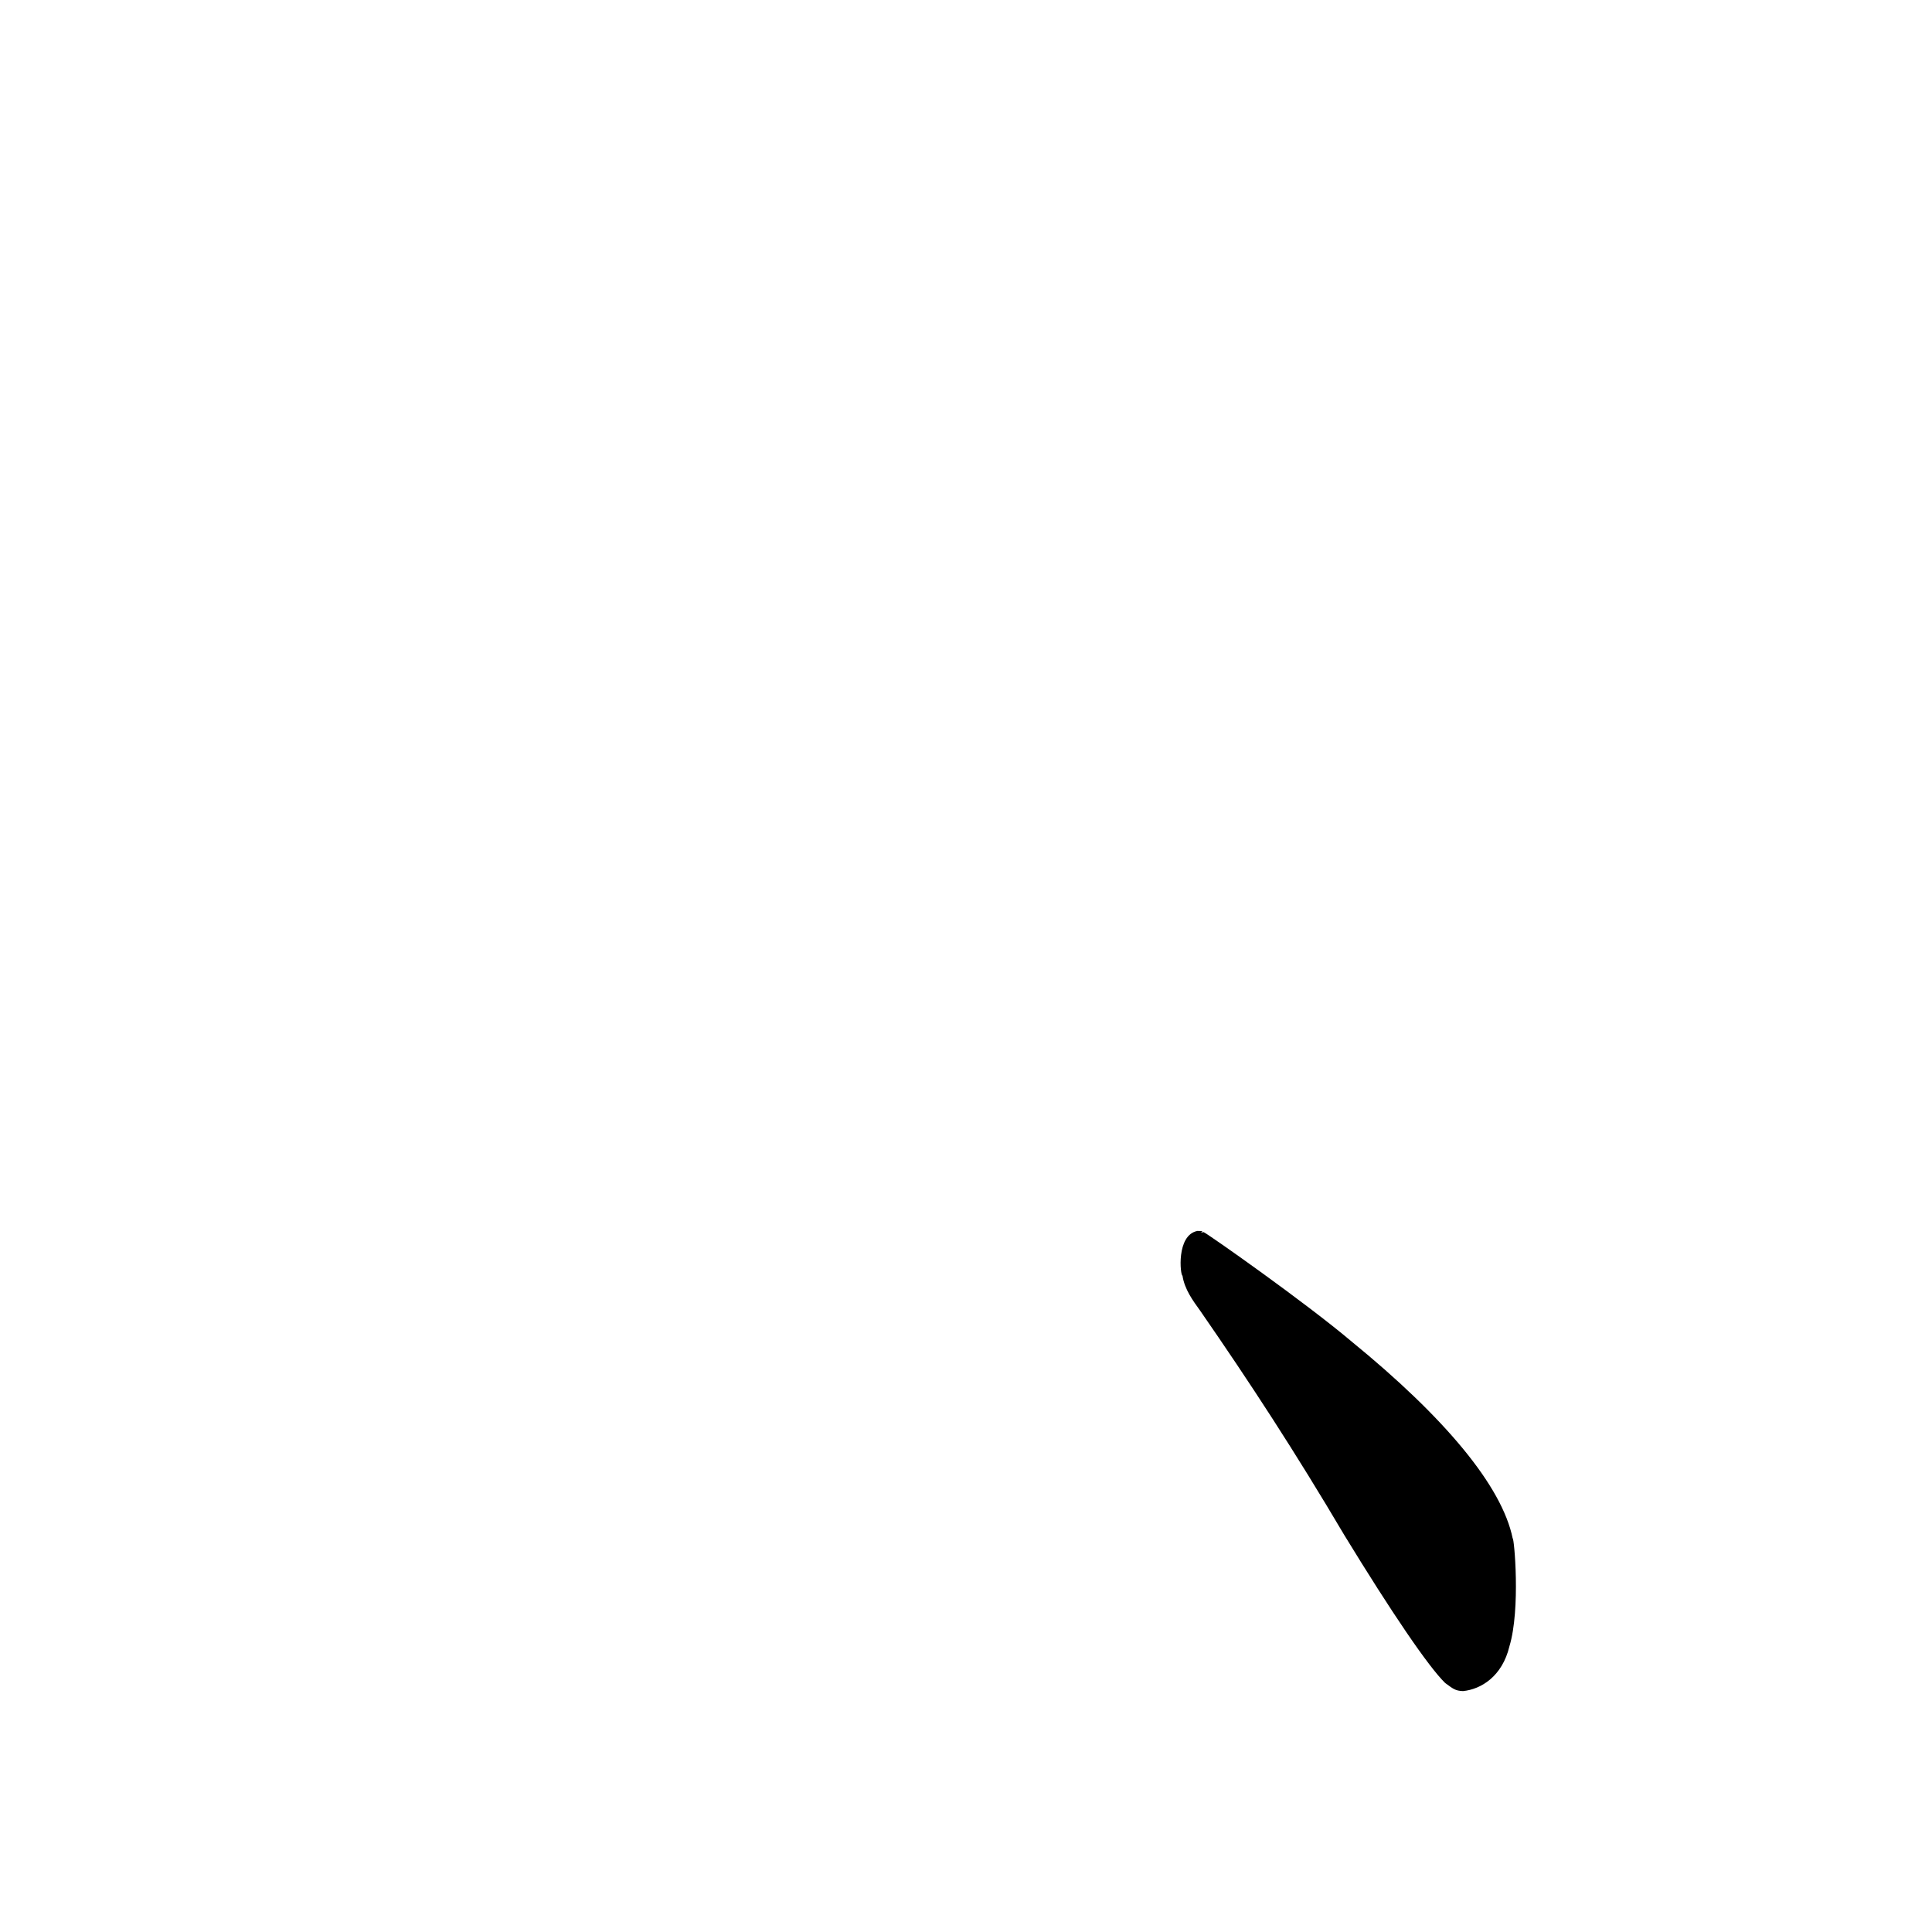
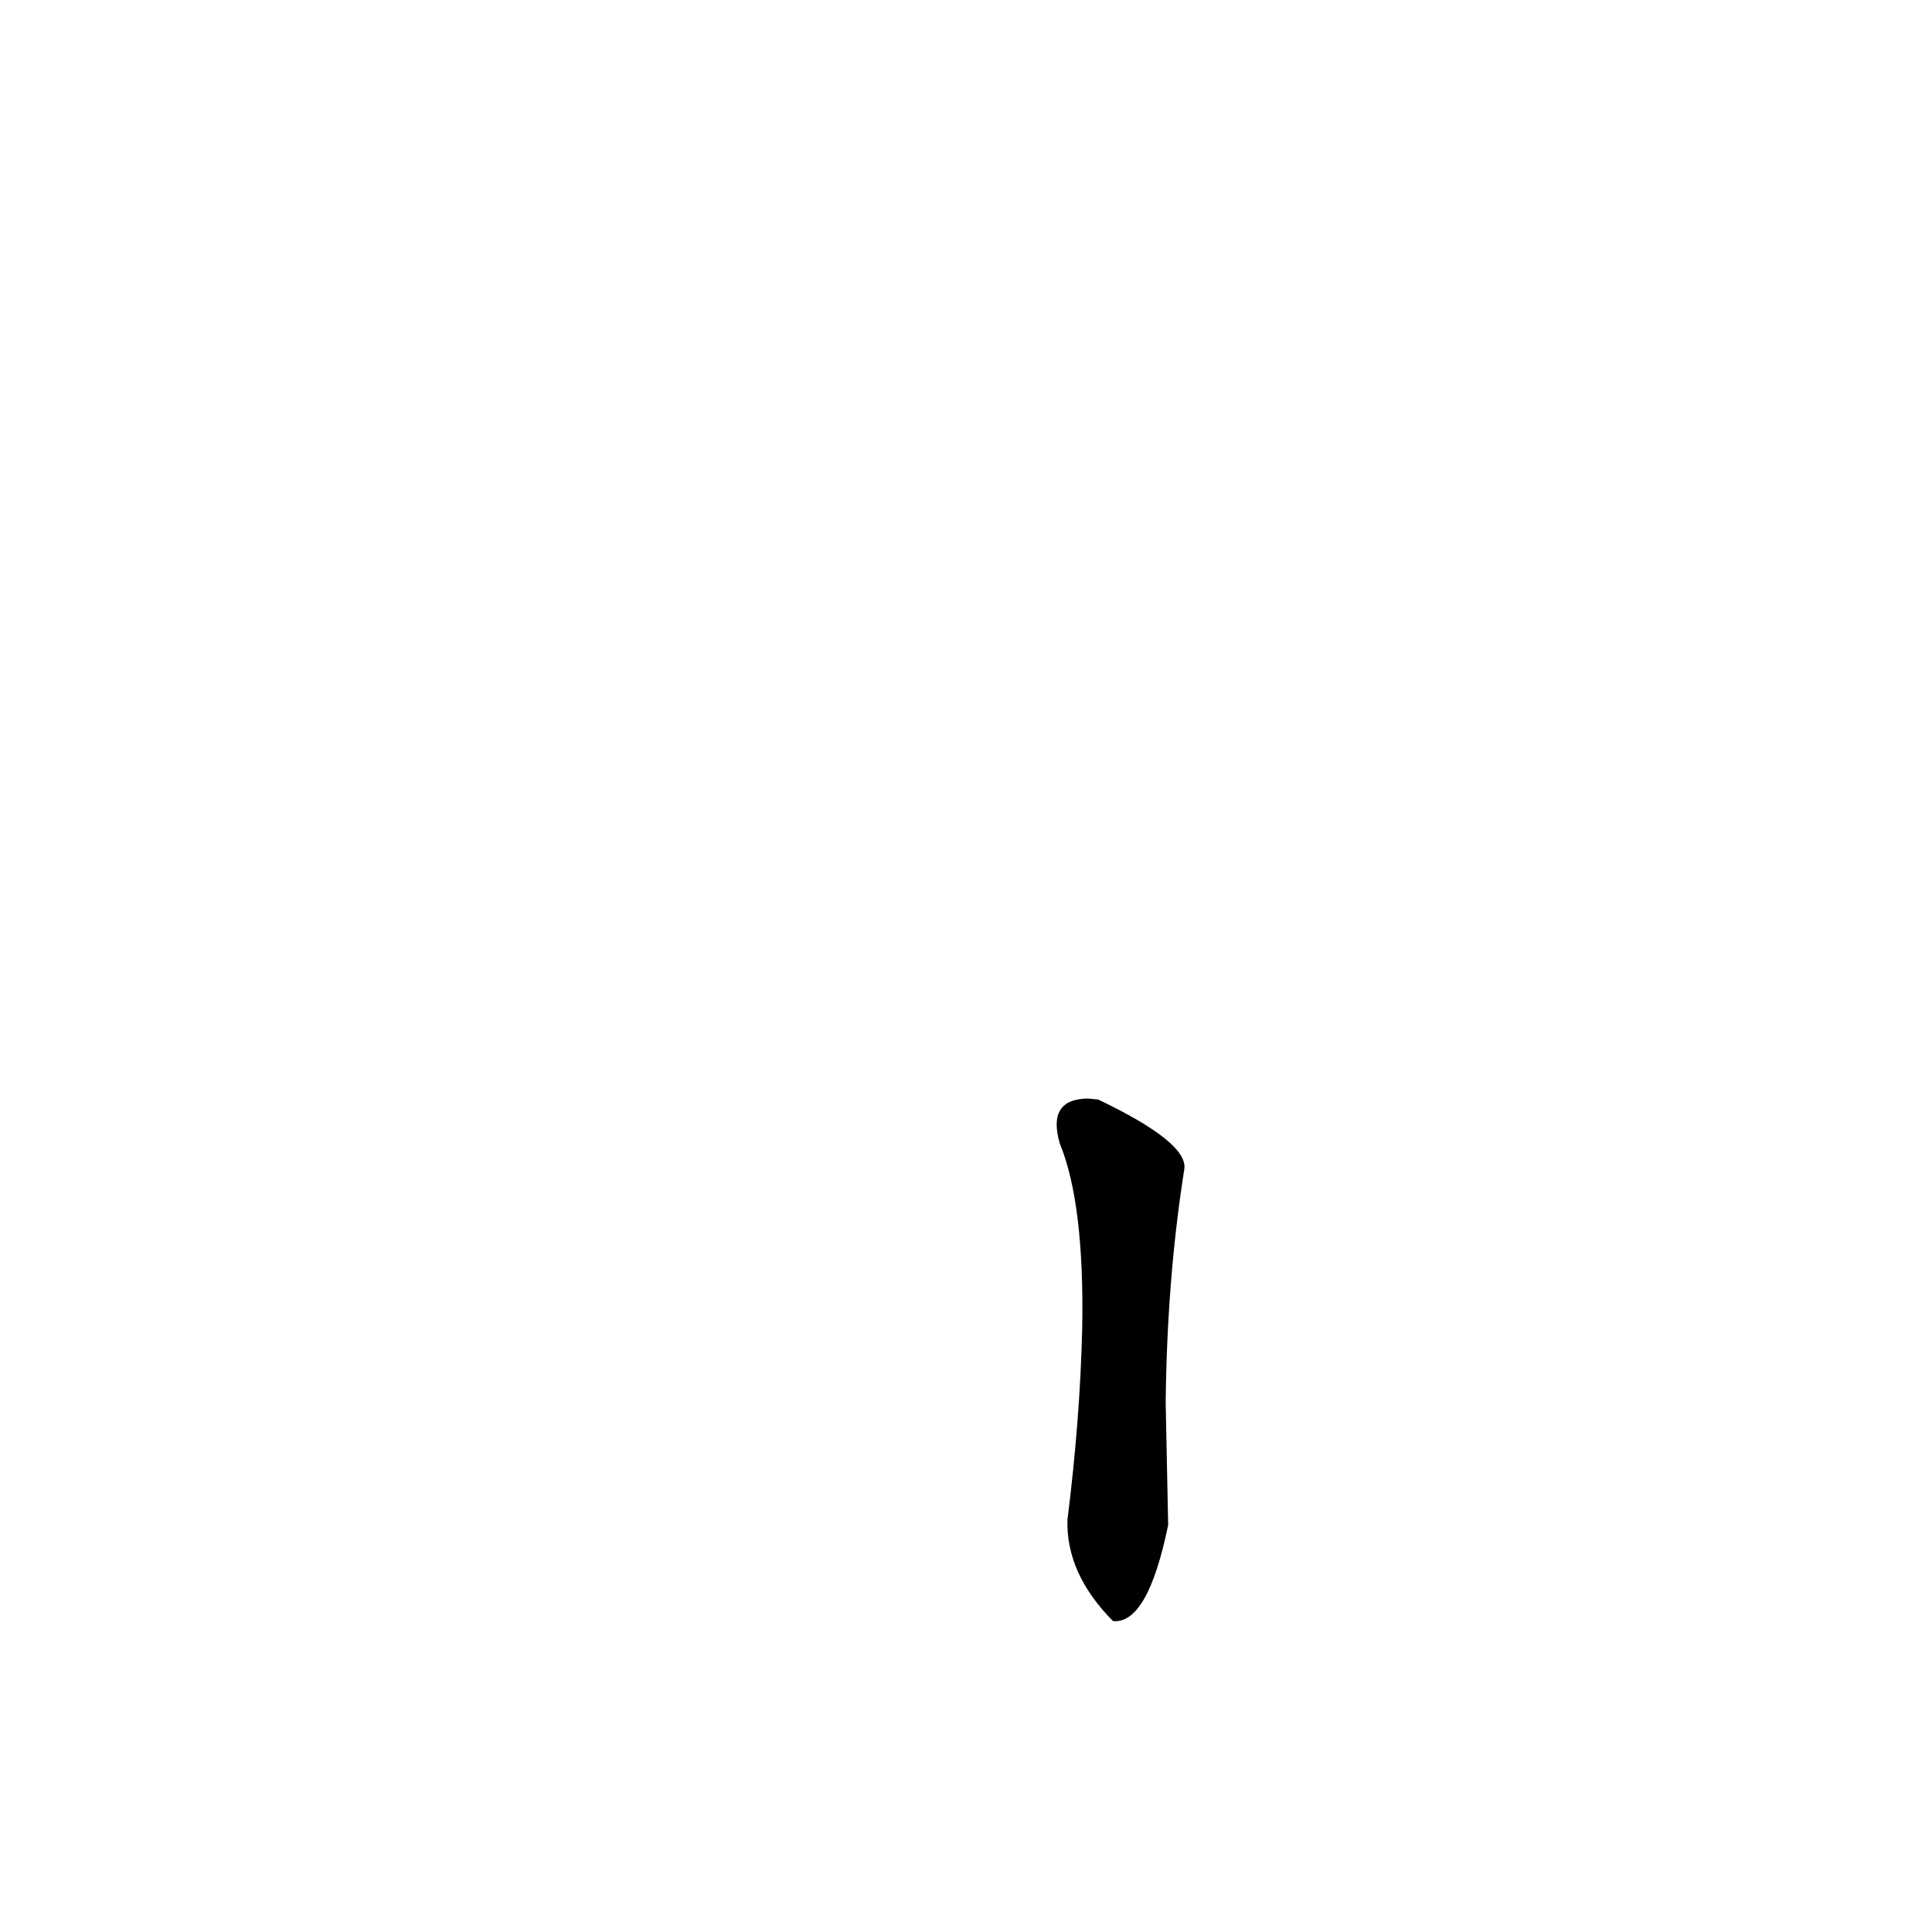
<svg xmlns="http://www.w3.org/2000/svg" height="1024" version="1.1" width="1024">
  <defs />
  <g>
-     <path d="M 634.681 652.417 C 623.264 654.597 625.603 676.196 626.738 676.108 C 627.814 683.351 632.342 689.482 636.051 694.605 C 662.456 732.742 686.488 769.589 712.529 813.667 C 737.745 854.931 757.192 883.497 765.956 892.011 C 769.992 894.929 771.222 896.192 775.435 896.313 C 784.96 895.362 796.22 888.566 800.033 872.554 C 806.018 852.791 802.517 814.766 801.754 815.395 C 796.106 787.66 765.768 751.343 716.593 711.215 C 691.969 690.369 640.877 654.471 637.987 653.058 C 633.409 653.899 640.788 652.371 634.681 652.417" fill="rgb(0, 0, 0)" opacity="0.999" stroke-width="1.0" />
+     <path d="M 576.673 582.245 Q 554.842 582.454 561.702 606.05 Q 574.76 637.763 573.597 703.784 Q 572.47 752.272 565.772 805.46 Q 564.913 833.983 589.914 859.204 Q 608.35 860.983 619.151 808.296 L 617.839 743.552 Q 618.509 677.904 627.698 619.751 Q 629.993 605.644 582.065 582.78 L 576.673 582.245" fill="rgb(0, 0, 0)" opacity="0.999" stroke-width="1.0" />
  </g>
</svg>
